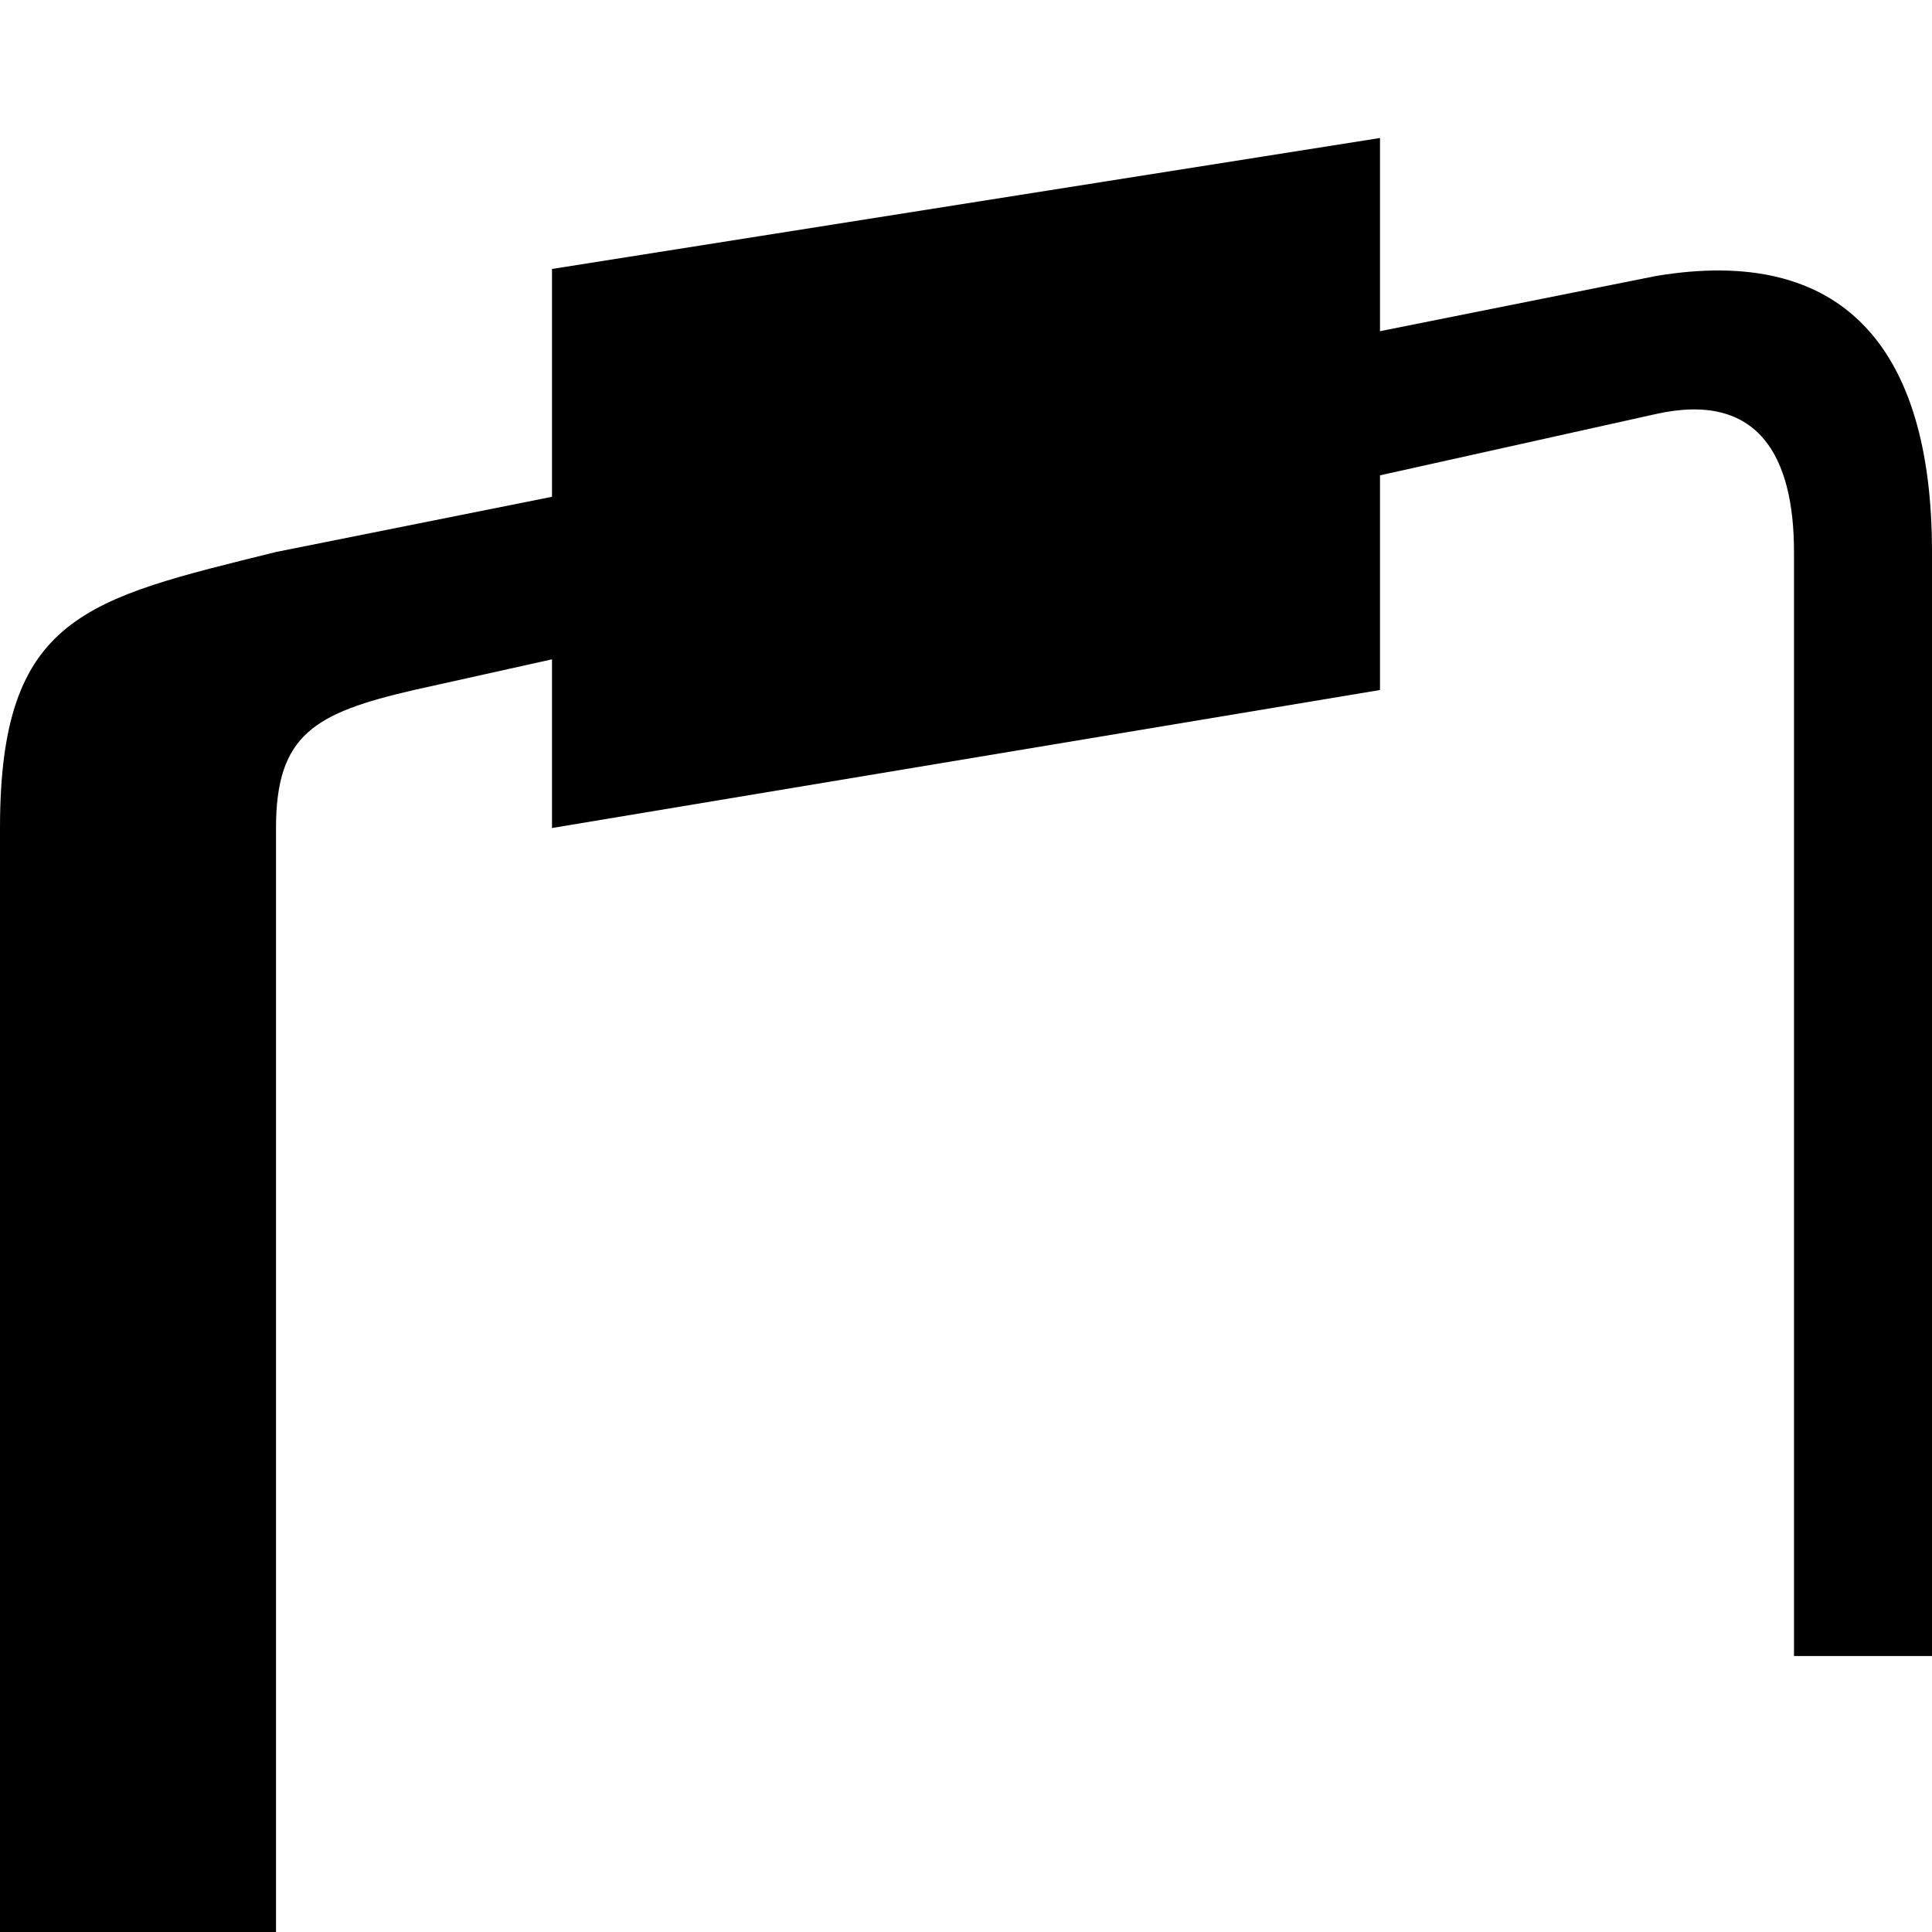
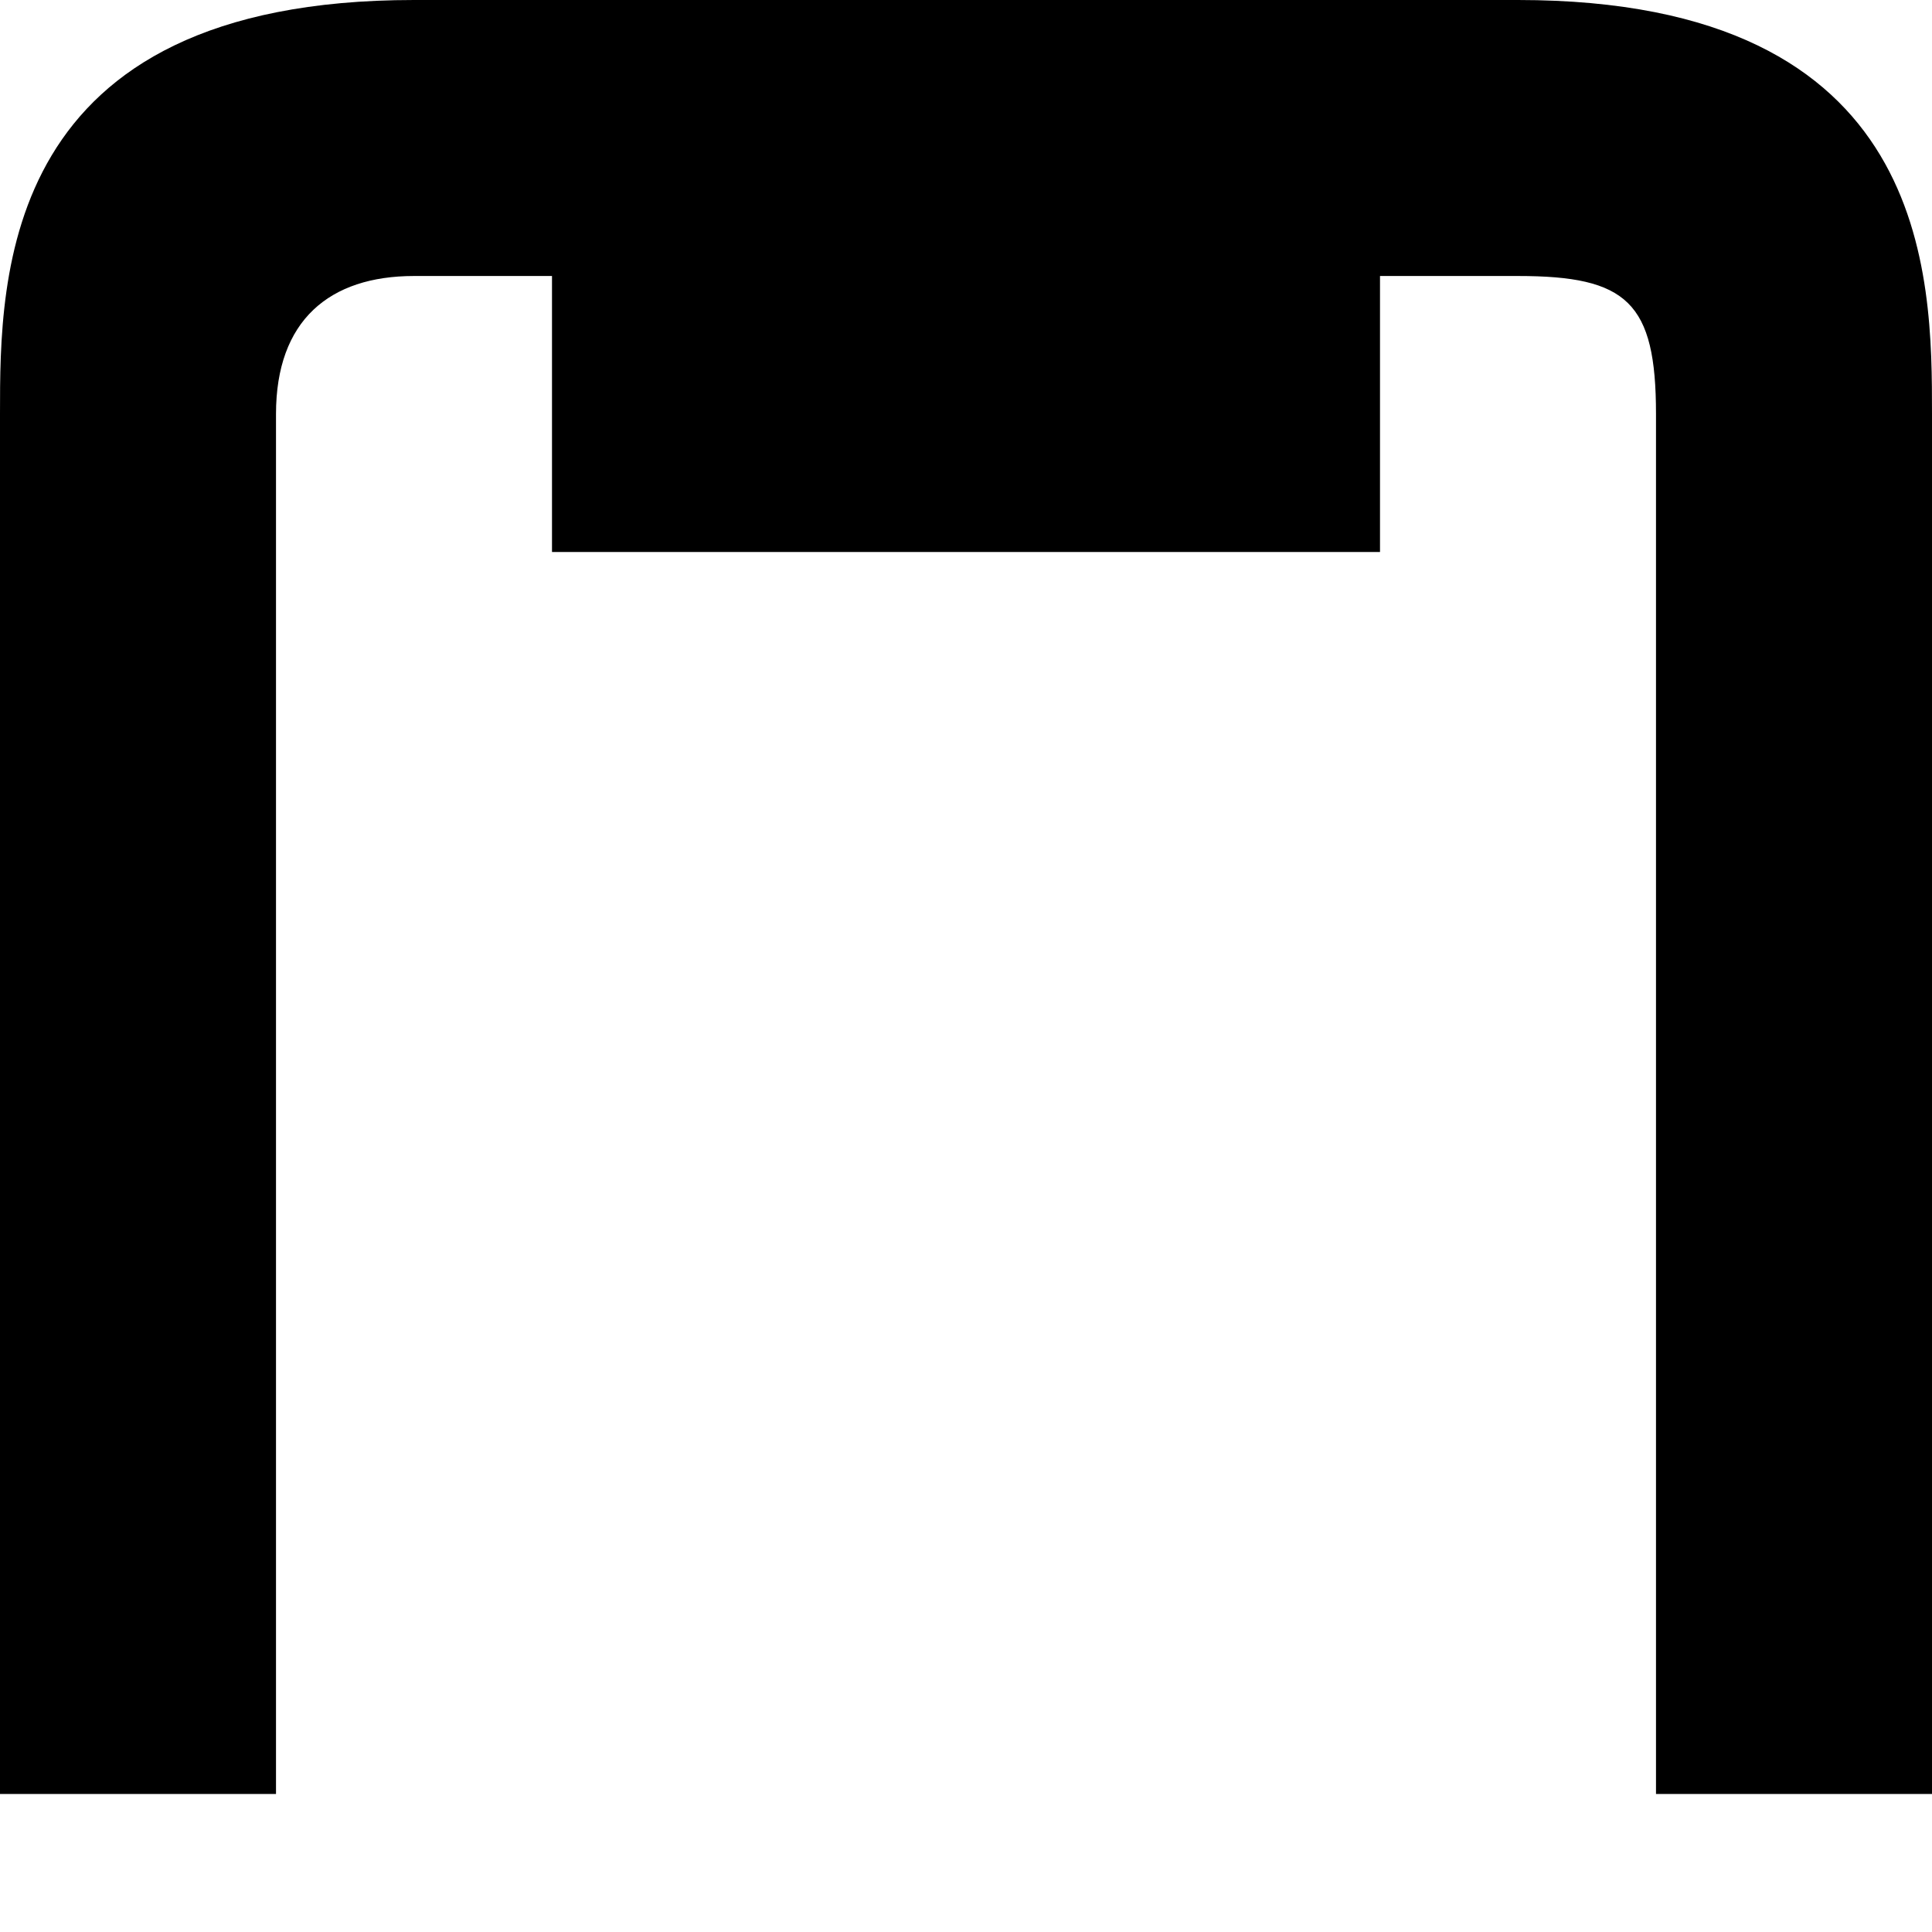
<svg xmlns="http://www.w3.org/2000/svg" width="14" height="14" version="1.1" viewBox="0 0 14 14">
-   <path d="m0 14v-8c0-1.54 0.624-1.659 2-2l10-2c1.349-0.226 2 0.513 2 2v8h-1v-8c0-0.689-0.254-1.166-1-1l-9 2c-0.719 0.166-1 0.322-1 1v8z" />
-   <path d="m4 1.949 6-0.949v4l-6 1z" />
+   <path d="m0 13v-10c0-1 0-3 3-3h8c3 0 3 2 3 3v10h-2v-10c0-0.81-0.209-1-1-1h-8c-0.613 0-1 0.322-1 1v10z" />
+   <path d="m4 1h6v3h-6z" />
</svg>
